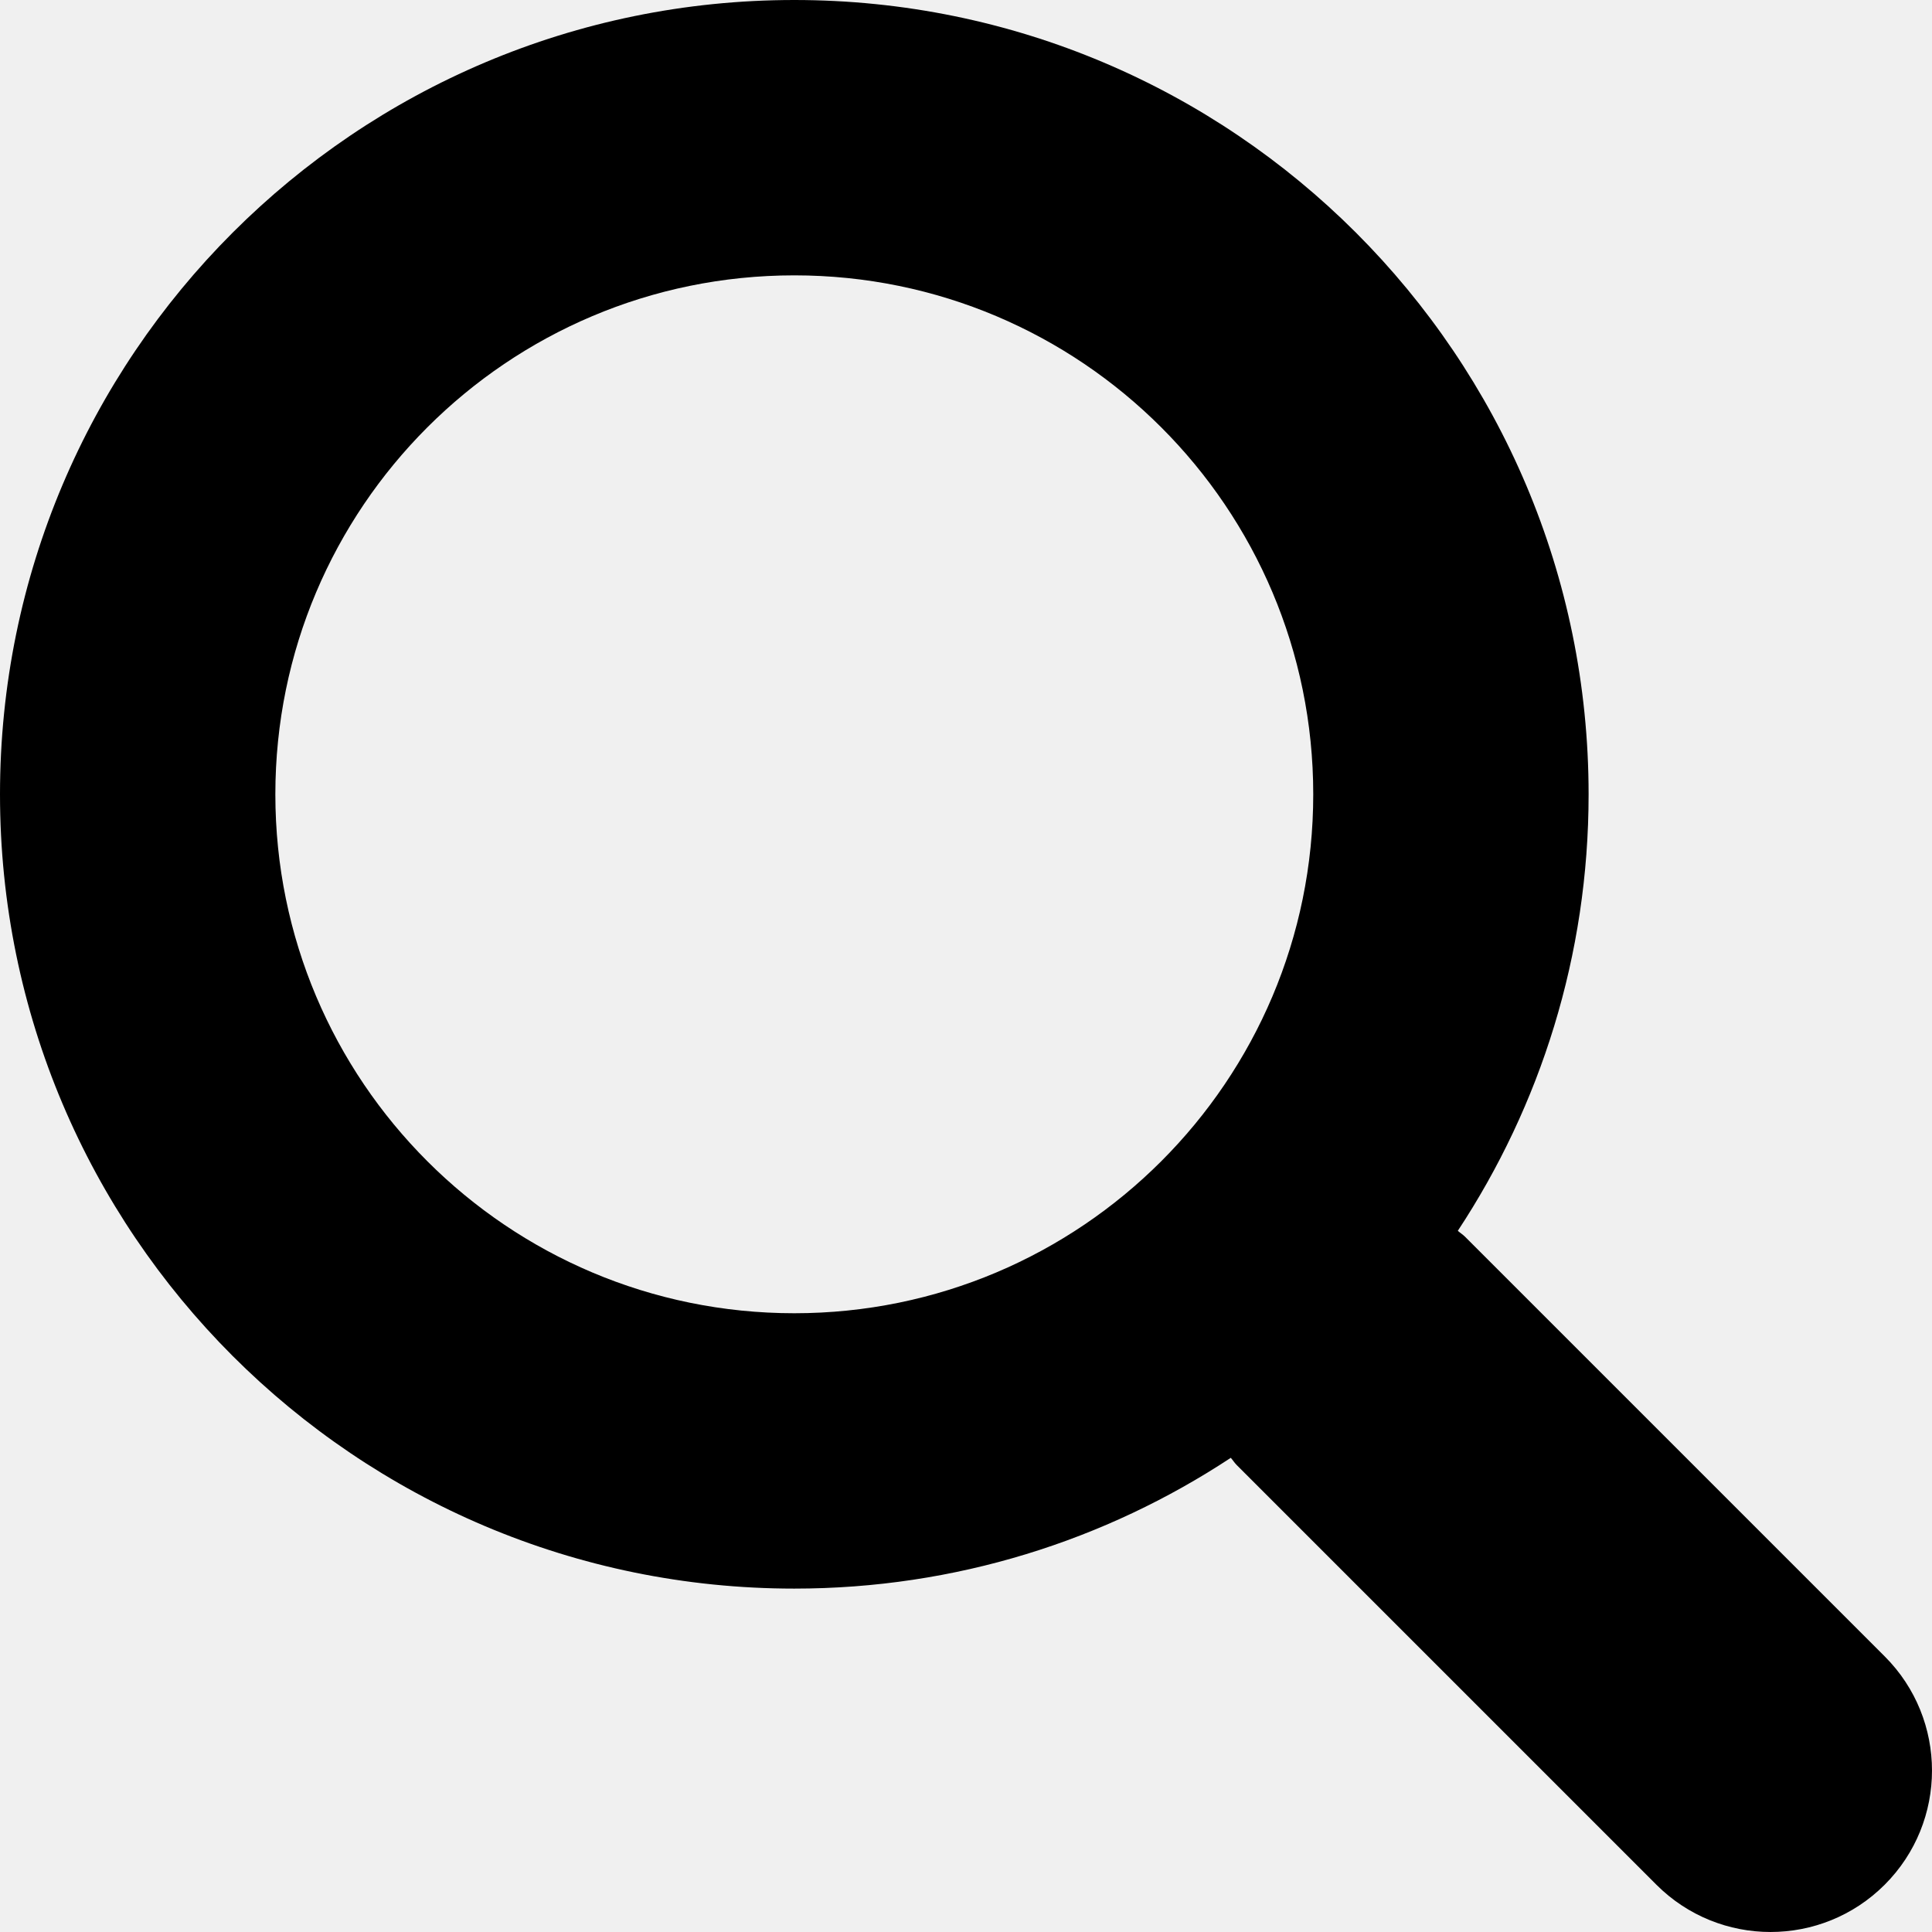
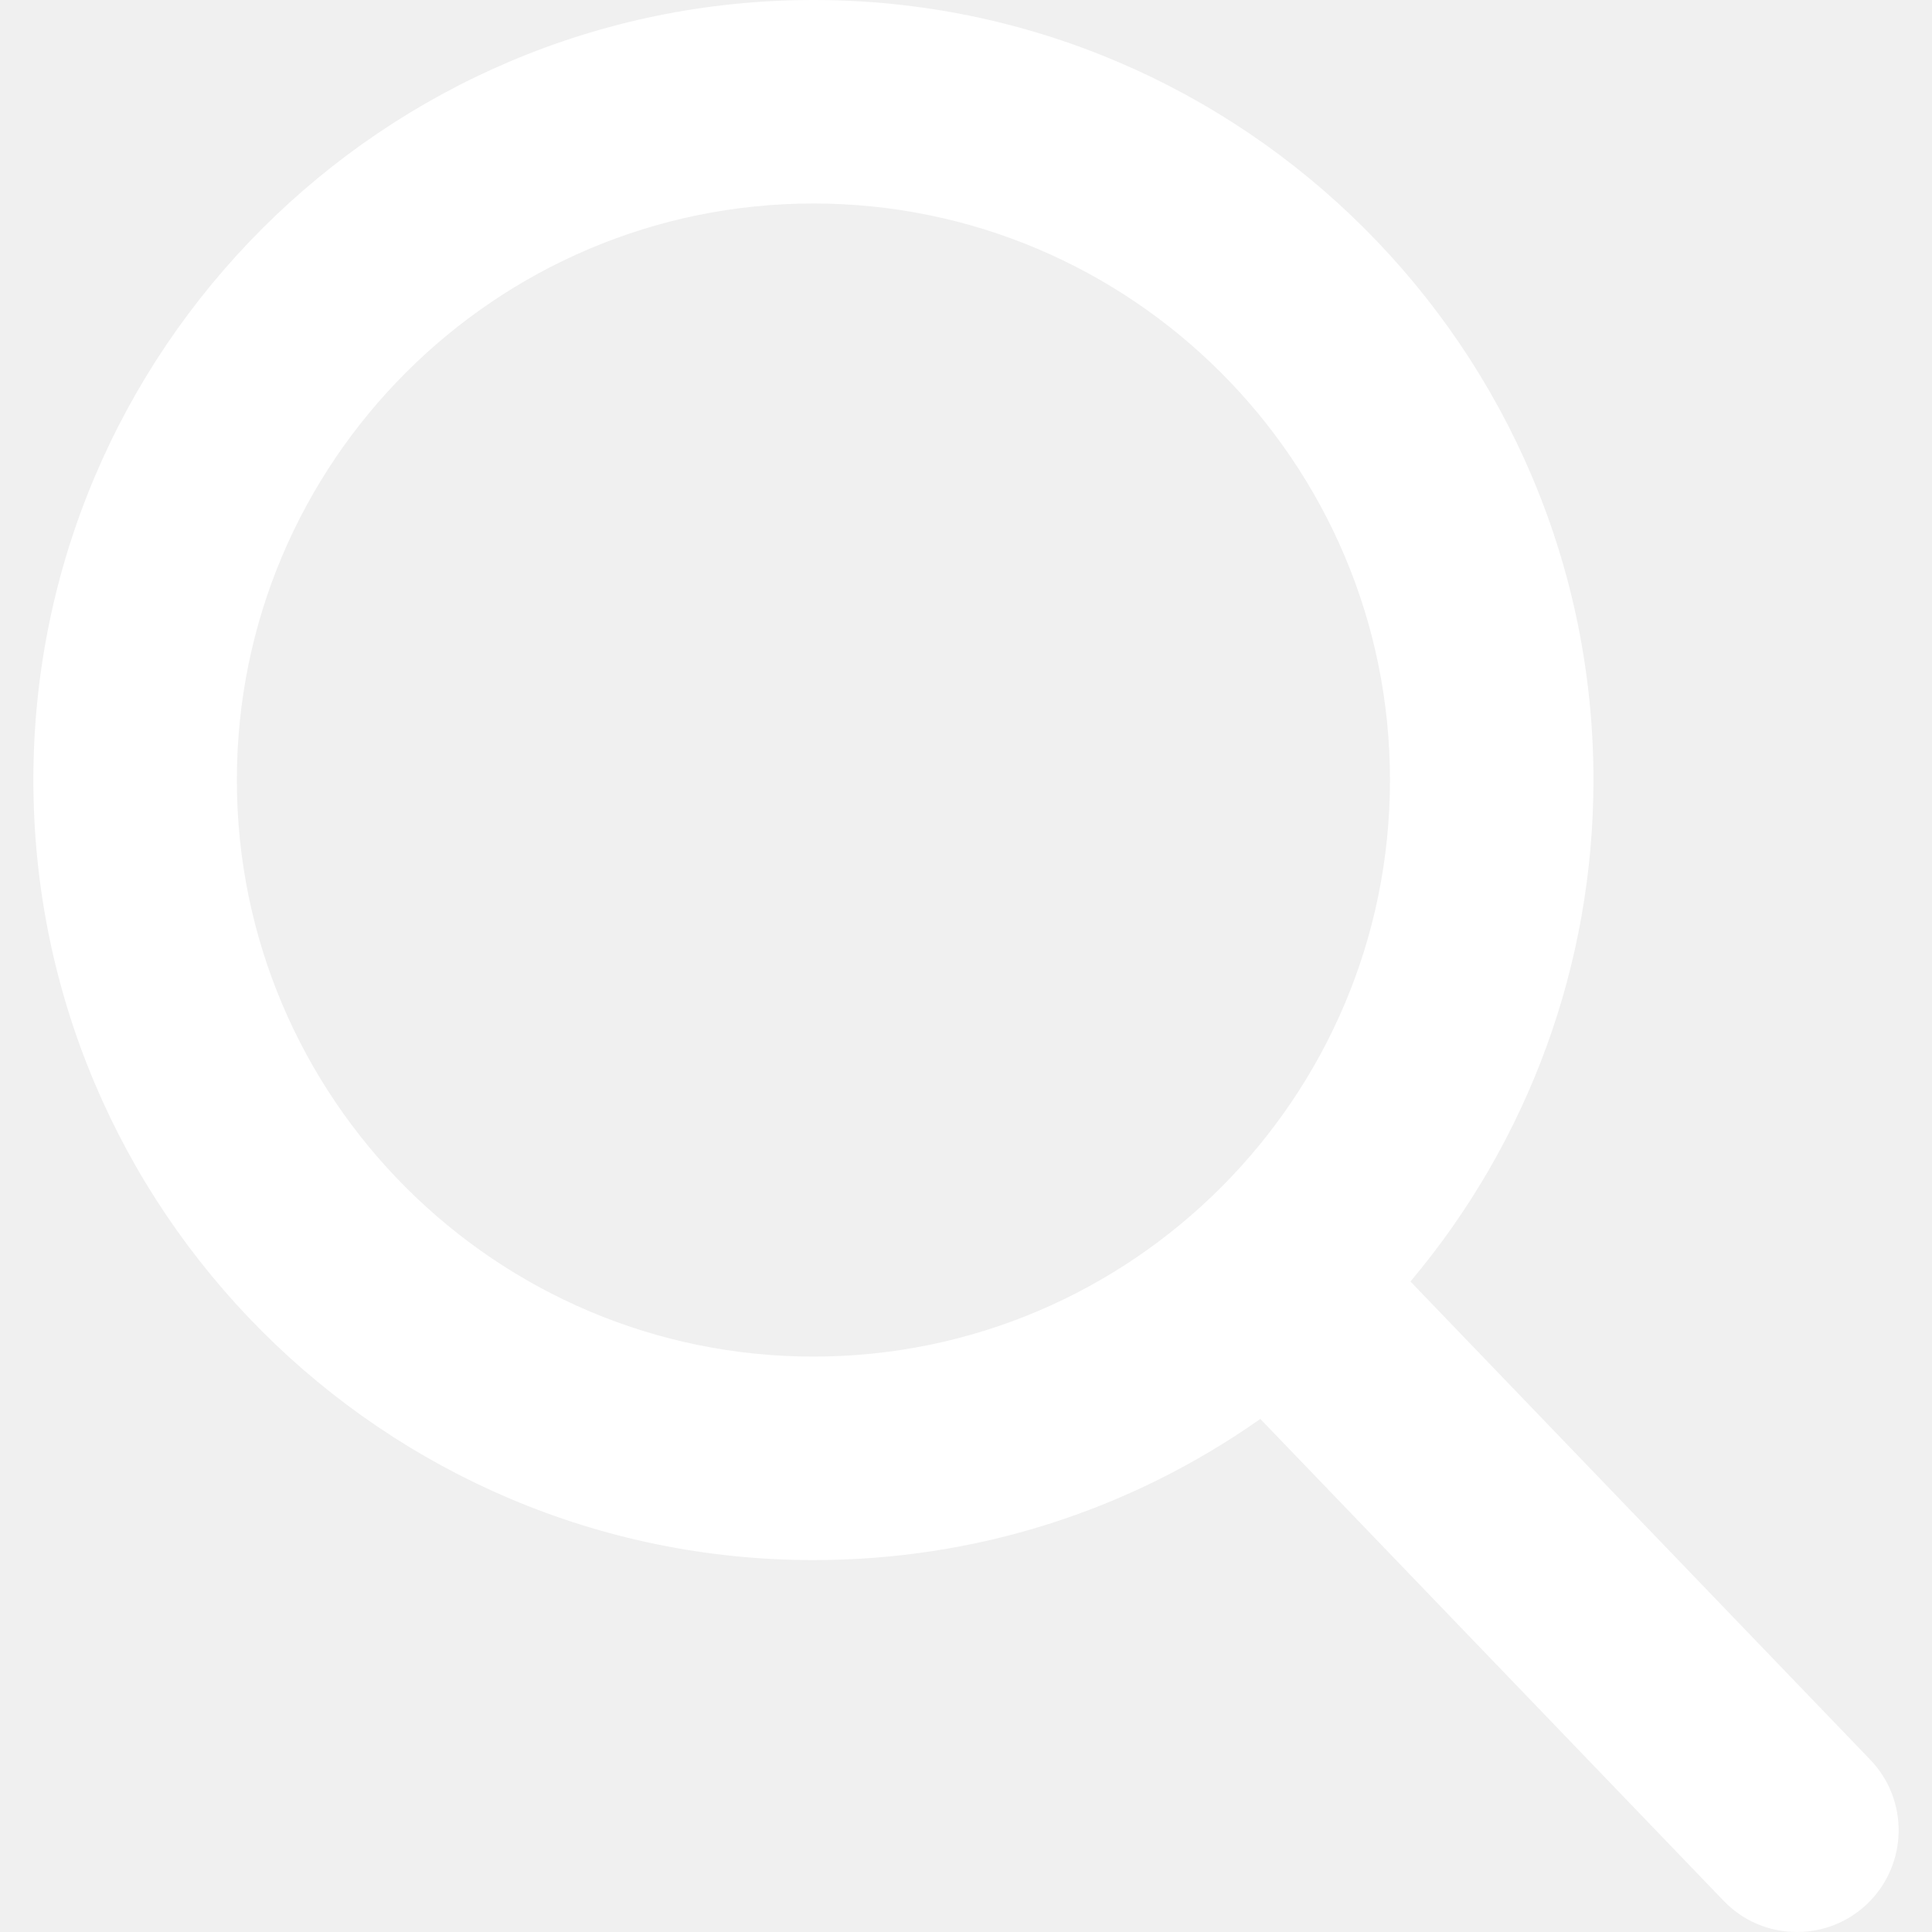
- <svg xmlns="http://www.w3.org/2000/svg" version="1.1" id="Capa_1" x="0px" y="0px" viewBox="0 0 250.313 250.313" style="enable-background:new 0 0 250.313 250.313;" xml:space="preserve">
-   <g id="Search">
-     <path style="fill-rule:evenodd;clip-rule:evenodd;" d="M244.186,214.604l-54.379-54.378c-0.289-0.289-0.628-0.491-0.93-0.76   c10.7-16.231,16.945-35.66,16.945-56.554C205.822,46.075,159.747,0,102.911,0S0,46.075,0,102.911   c0,56.835,46.074,102.911,102.91,102.911c20.895,0,40.323-6.245,56.554-16.945c0.269,0.301,0.47,0.64,0.759,0.929l54.38,54.38   c8.169,8.168,21.413,8.168,29.583,0C252.354,236.017,252.354,222.773,244.186,214.604z M102.911,170.146   c-37.134,0-67.236-30.102-67.236-67.235c0-37.134,30.103-67.236,67.236-67.236c37.132,0,67.235,30.103,67.235,67.236   C170.146,140.044,140.043,170.146,102.911,170.146z" />
-   </g>
+ <svg xmlns="http://www.w3.org/2000/svg" version="1.1" id="Capa_1" x="0px" y="0px" viewBox="0 0 56.966 56.966" style="enable-background:new 0 0 56.966 56.966;" xml:space="preserve" width="512px" height="512px">
+   <path d="M55.146,51.887L41.588,37.786c3.486-4.144,5.396-9.358,5.396-14.786c0-12.682-10.318-23-23-23s-23,10.318-23,23  s10.318,23,23,23c4.761,0,9.298-1.436,13.177-4.162l13.661,14.208c0.571,0.593,1.339,0.92,2.162,0.92  c0.779,0,1.518-0.297,2.079-0.837C56.255,54.982,56.293,53.08,55.146,51.887z M23.984,6c9.374,0,17,7.626,17,17s-7.626,17-17,17  s-17-7.626-17-17S14.61,6,23.984,6z" fill="#FFFFFF" />
  <g>
</g>
  <g>
</g>
  <g>
</g>
  <g>
</g>
  <g>
</g>
  <g>
</g>
  <g>
</g>
  <g>
</g>
  <g>
</g>
  <g>
</g>
  <g>
</g>
  <g>
</g>
  <g>
</g>
  <g>
</g>
  <g>
</g>
</svg>
